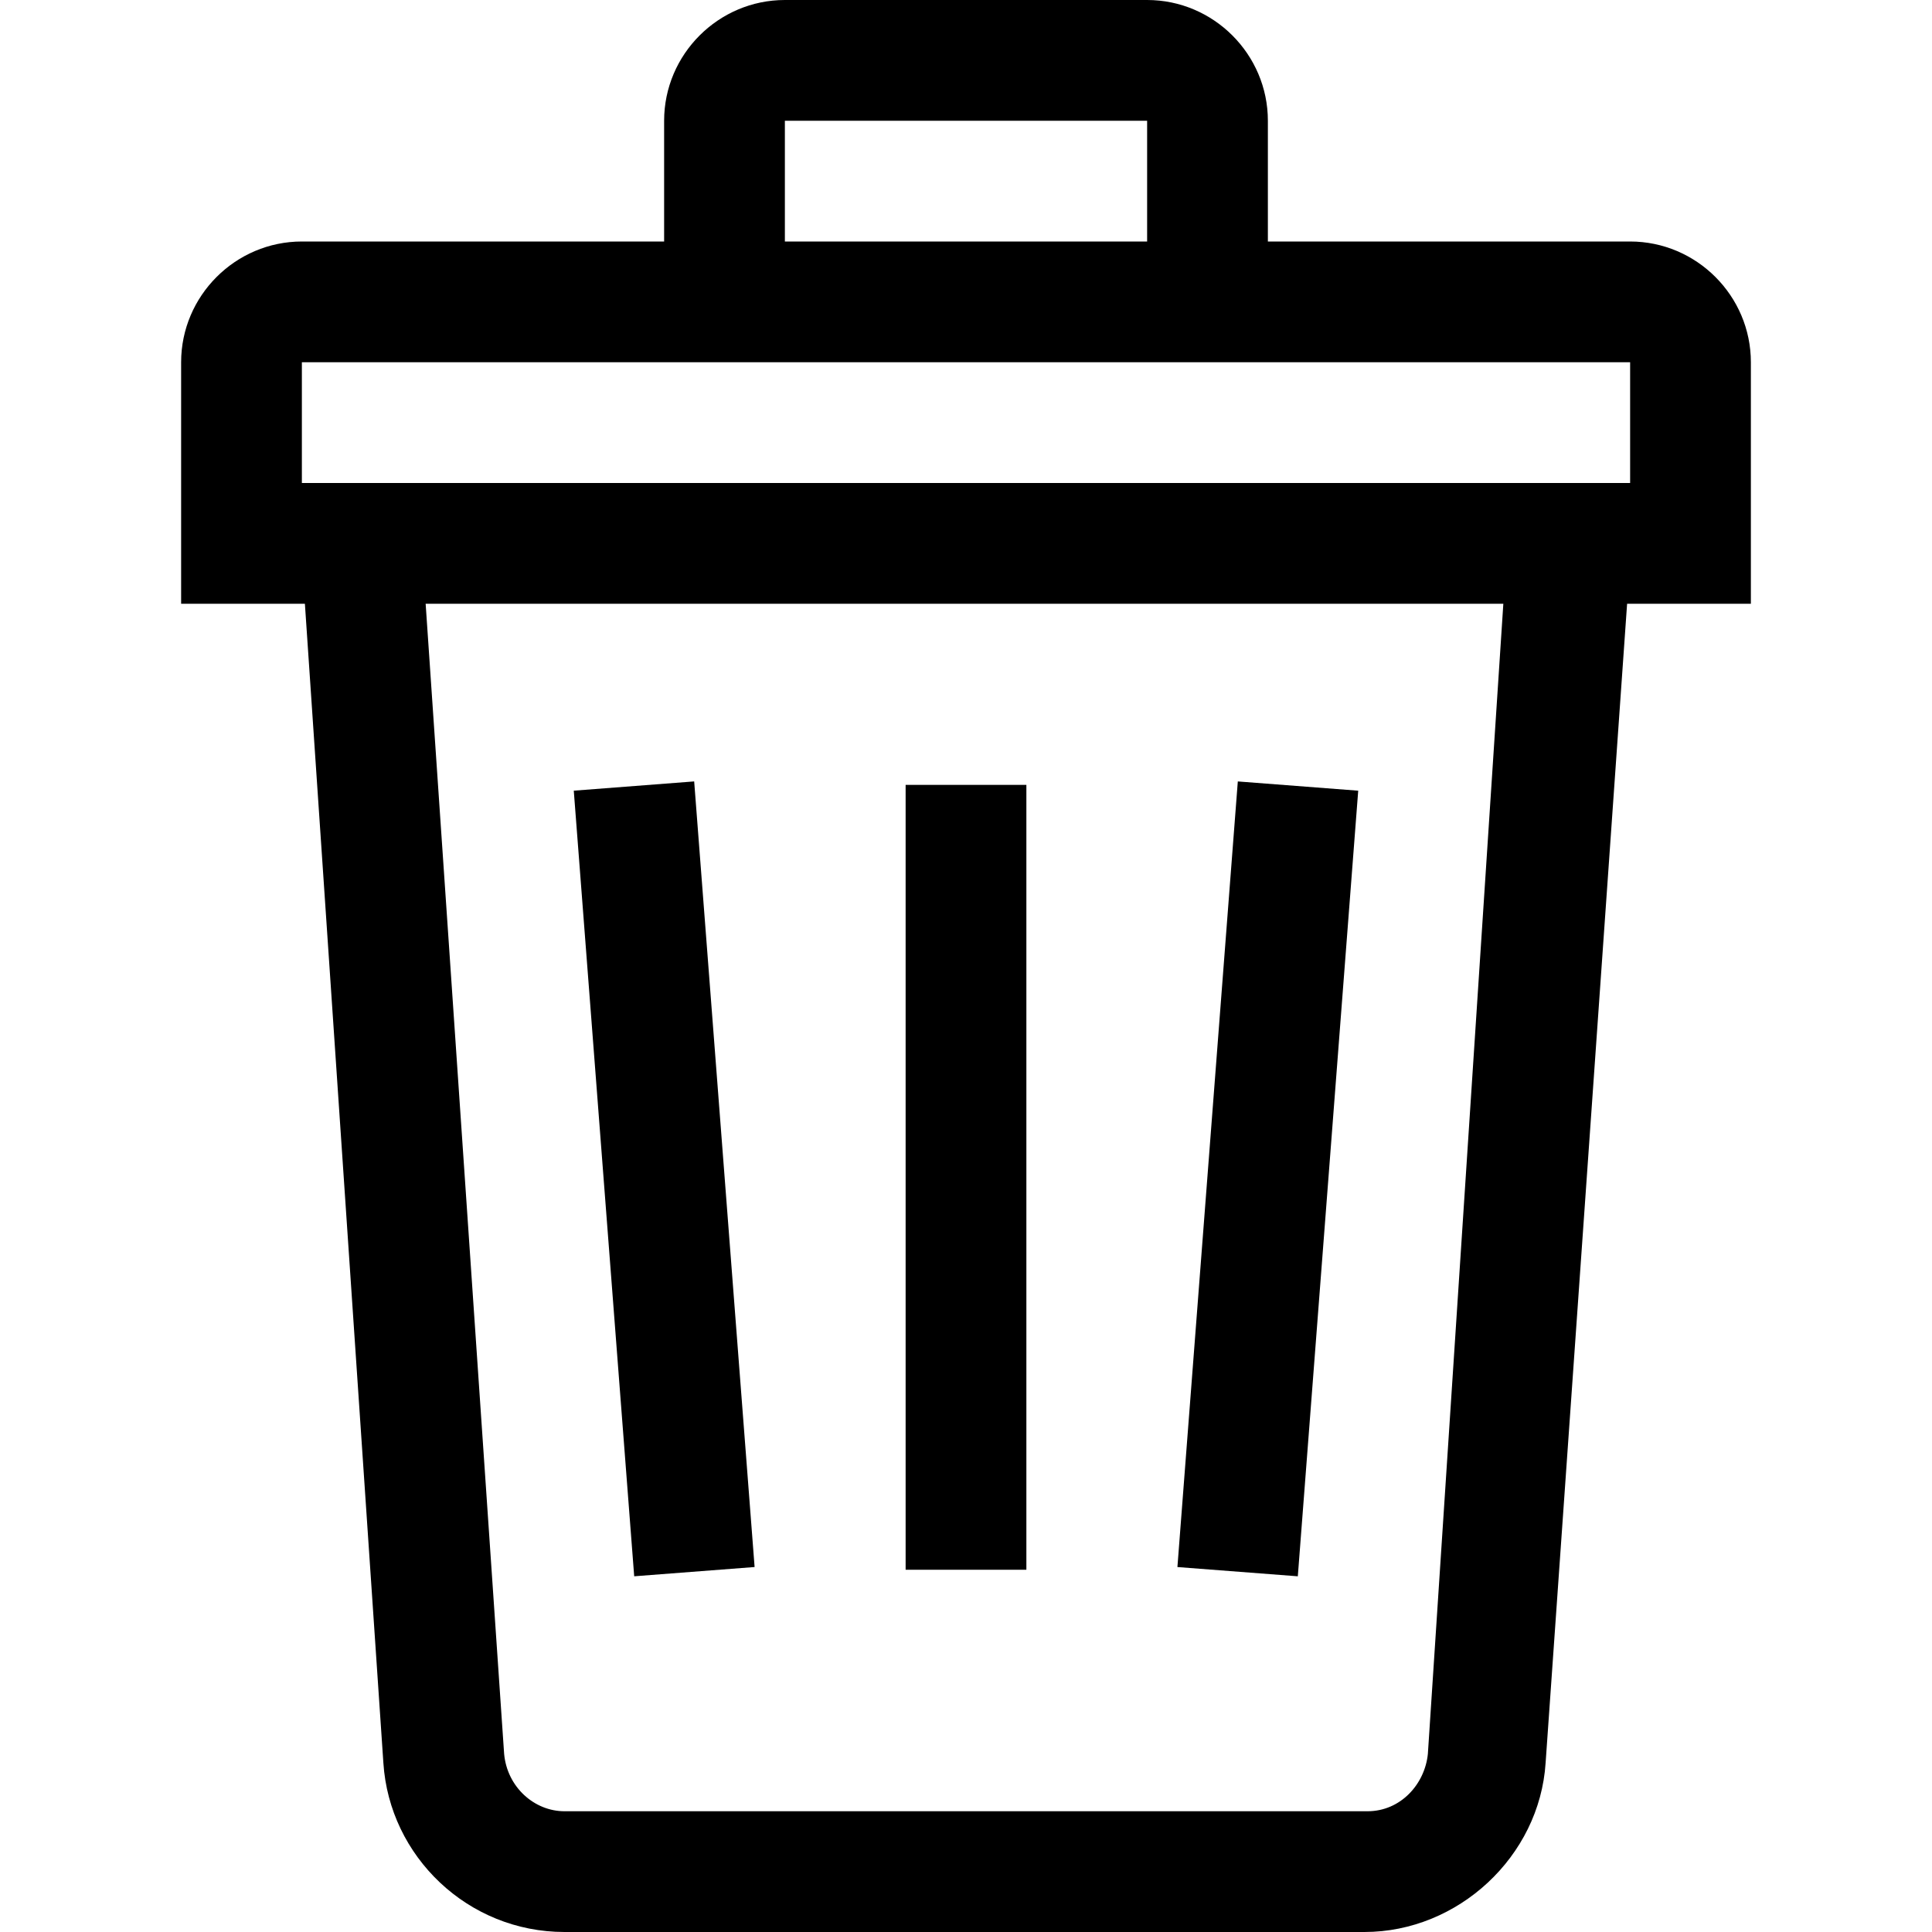
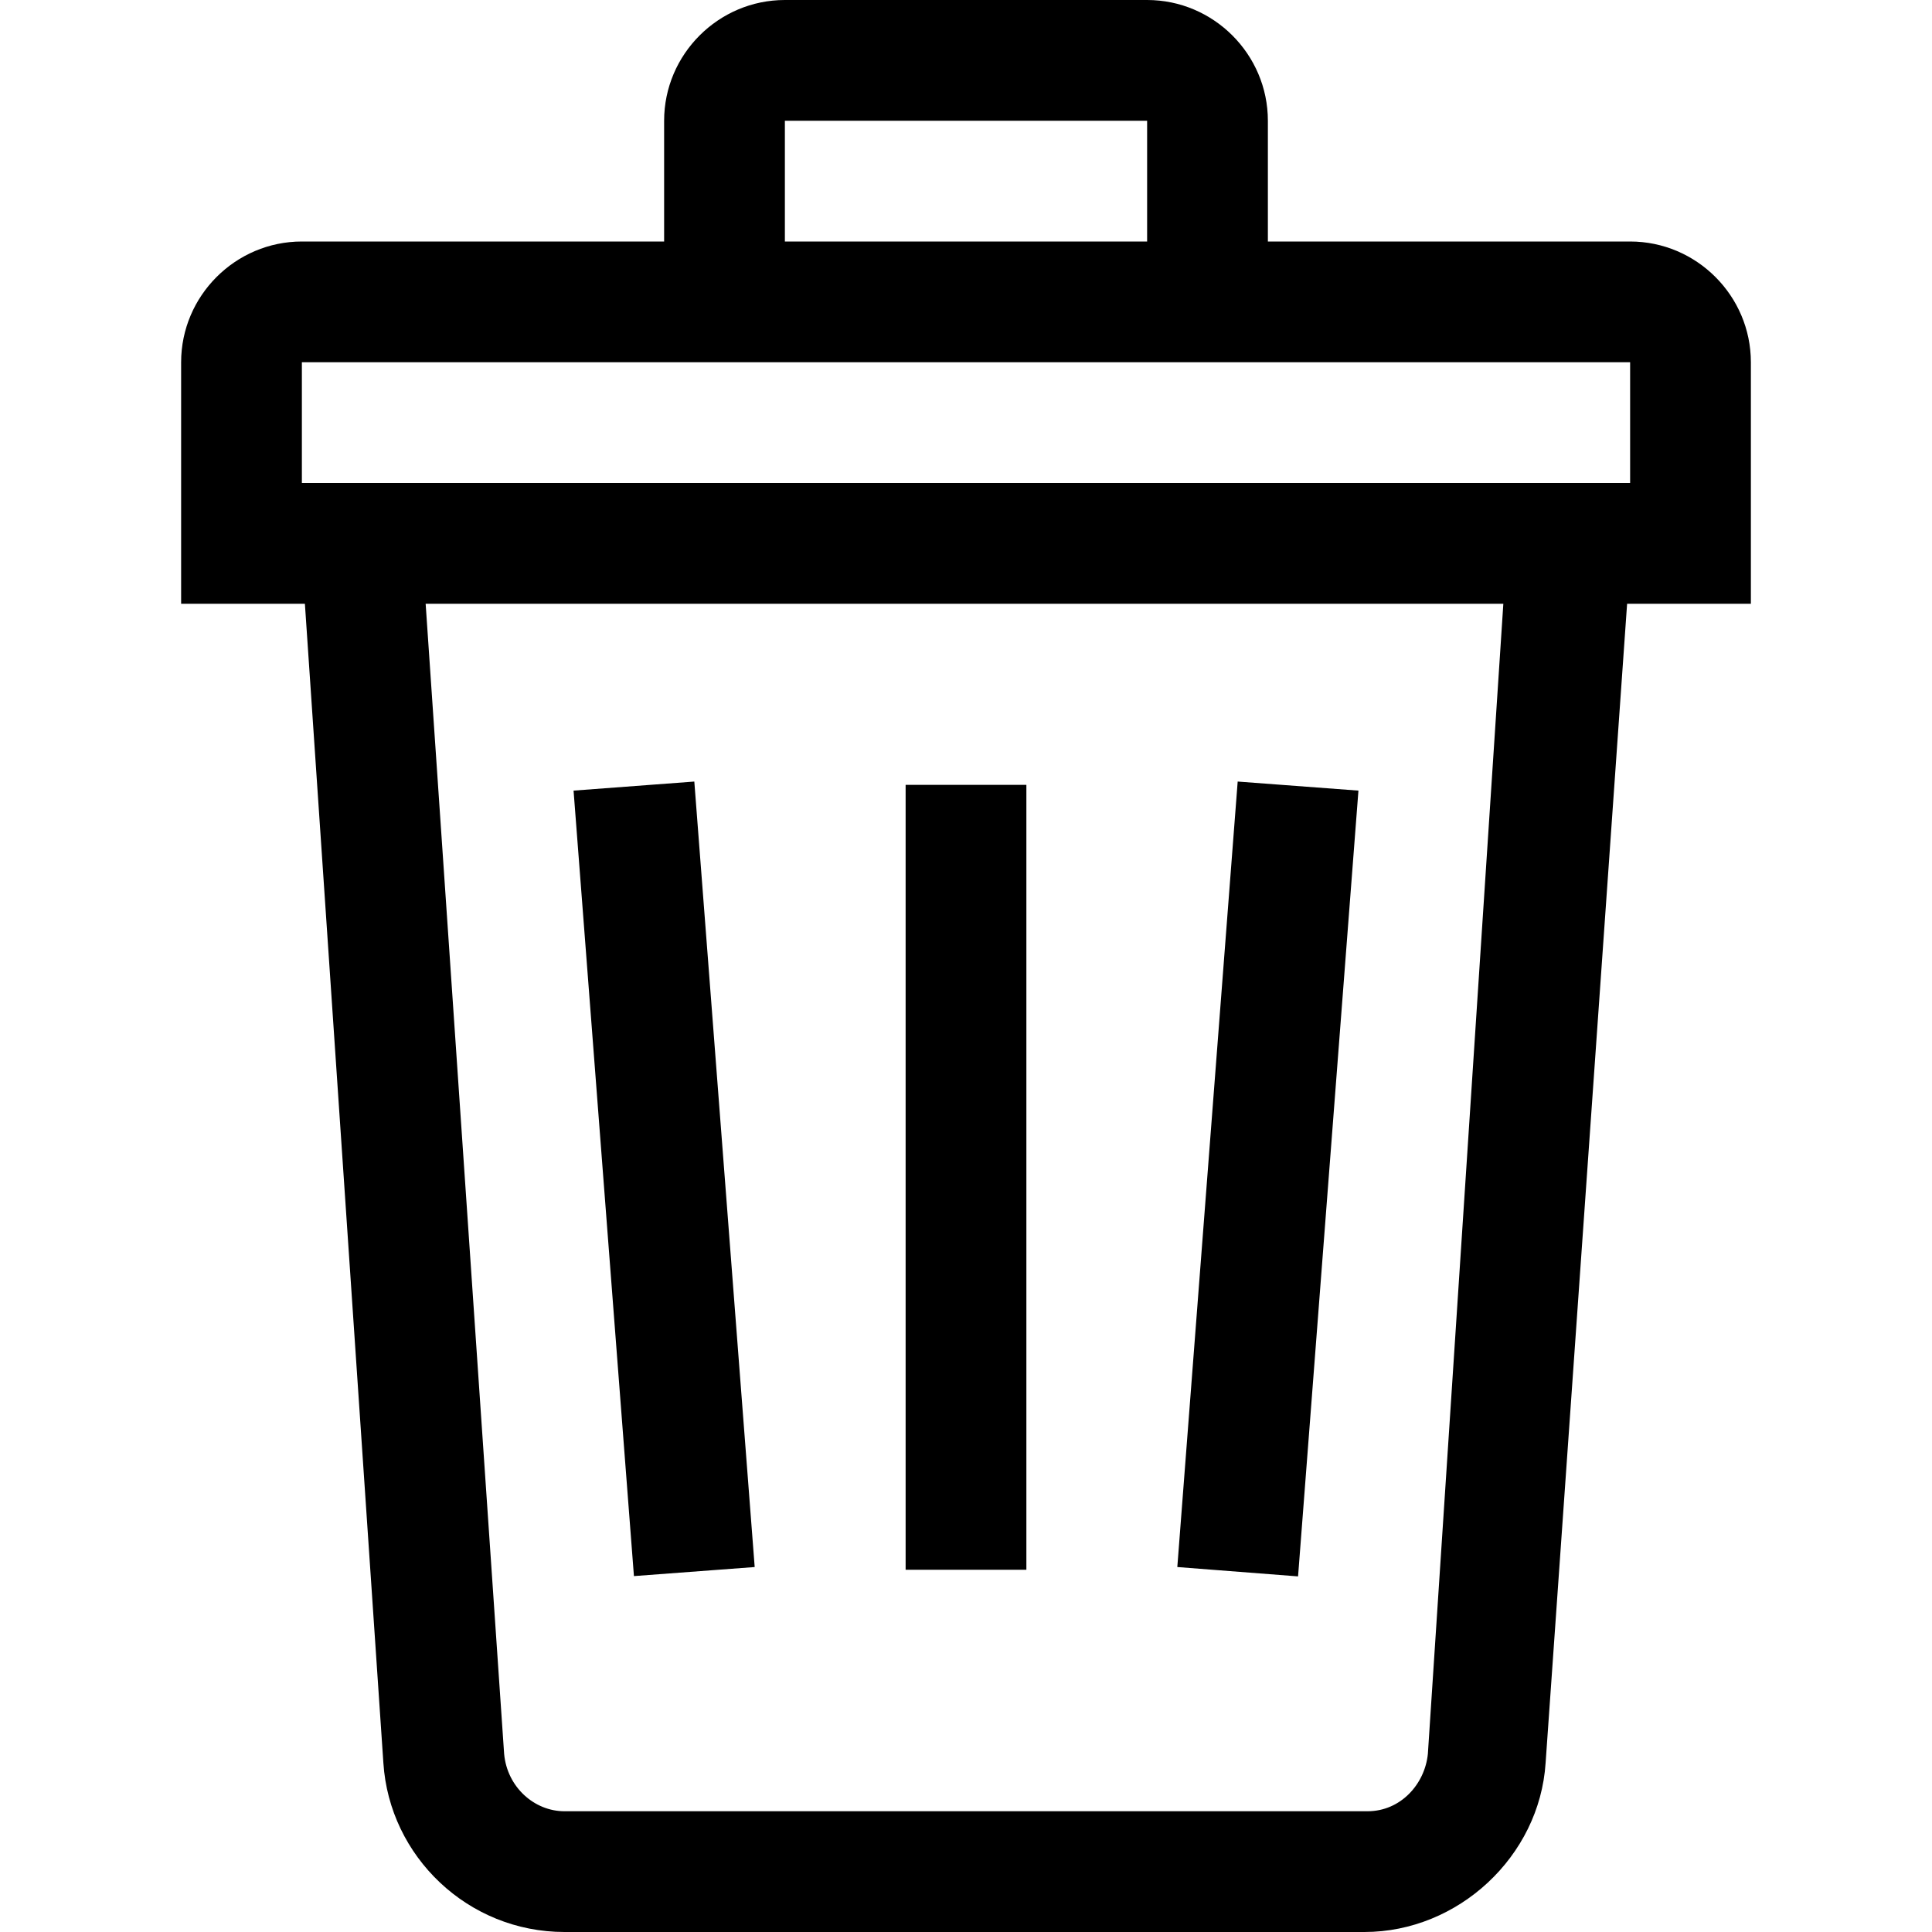
- <svg xmlns="http://www.w3.org/2000/svg" version="1.1" id="Layer_1" x="0px" y="0px" viewBox="0 0 64 64" enable-background="new 0 0 64 64" xml:space="preserve">
-   <g>
-     <path d="M54,8H42V4c0-2.2-1.8-4-4-4H26c-2.2,0-4,1.8-4,4v4H10c-2.2,0-4,1.8-4,4v8h4.1l2.6,38.4c0.2,3.1,2.8,5.6,6,5.6h26.5   c3.1,0,5.8-2.5,6-5.6L53.9,20H58v-8C58,9.8,56.2,8,54,8z M26,4h12v4H26V4z M47.3,58.1c-0.1,1-0.9,1.9-2,1.9H18.7   c-1,0-1.9-0.8-2-1.9L14.1,20h35.7L47.3,58.1z M54,16H10v-4h44V16z" />
-     <rect x="9" y="37" transform="matrix(7.669654e-02 0.9971 -0.9971 7.669654e-02 59.1978 14.0736)" width="26.1" height="4" />
-     <rect x="30" y="26" width="4" height="26" />
-     <rect x="40" y="26" transform="matrix(0.9971 7.665917e-02 -7.665917e-02 0.9971 3.1133 -3.1049)" width="4" height="26.1" />
-   </g>
+ <svg xmlns="http://www.w3.org/2000/svg" viewBox="0 0 64 64">
+   <path d="M54 8H42V4c0-2.2-1.8-4-4-4H26c-2.2 0-4 1.8-4 4v4H10c-2.2 0-4 1.8-4 4v8h4.1l2.6 38.4c.2 3.1 2.8 5.6 6 5.6h26.5c3.1 0 5.8-2.5 6-5.6L53.9 20H58v-8c0-2.2-1.8-4-4-4zM26 4h12v4H26V4zm21.3 54.1c-.1 1-.9 1.9-2 1.9H18.7c-1 0-1.9-.8-2-1.9L14.1 20h35.7l-2.5 38.1zM54 16H10v-4h44v4z" />
+   <path d="M23 25.89l2 26.02-4 .3-2-26.02zM30 26h4v26h-4zM41 25.89l4 .3-2 26.03-4-.31z" />
</svg>
